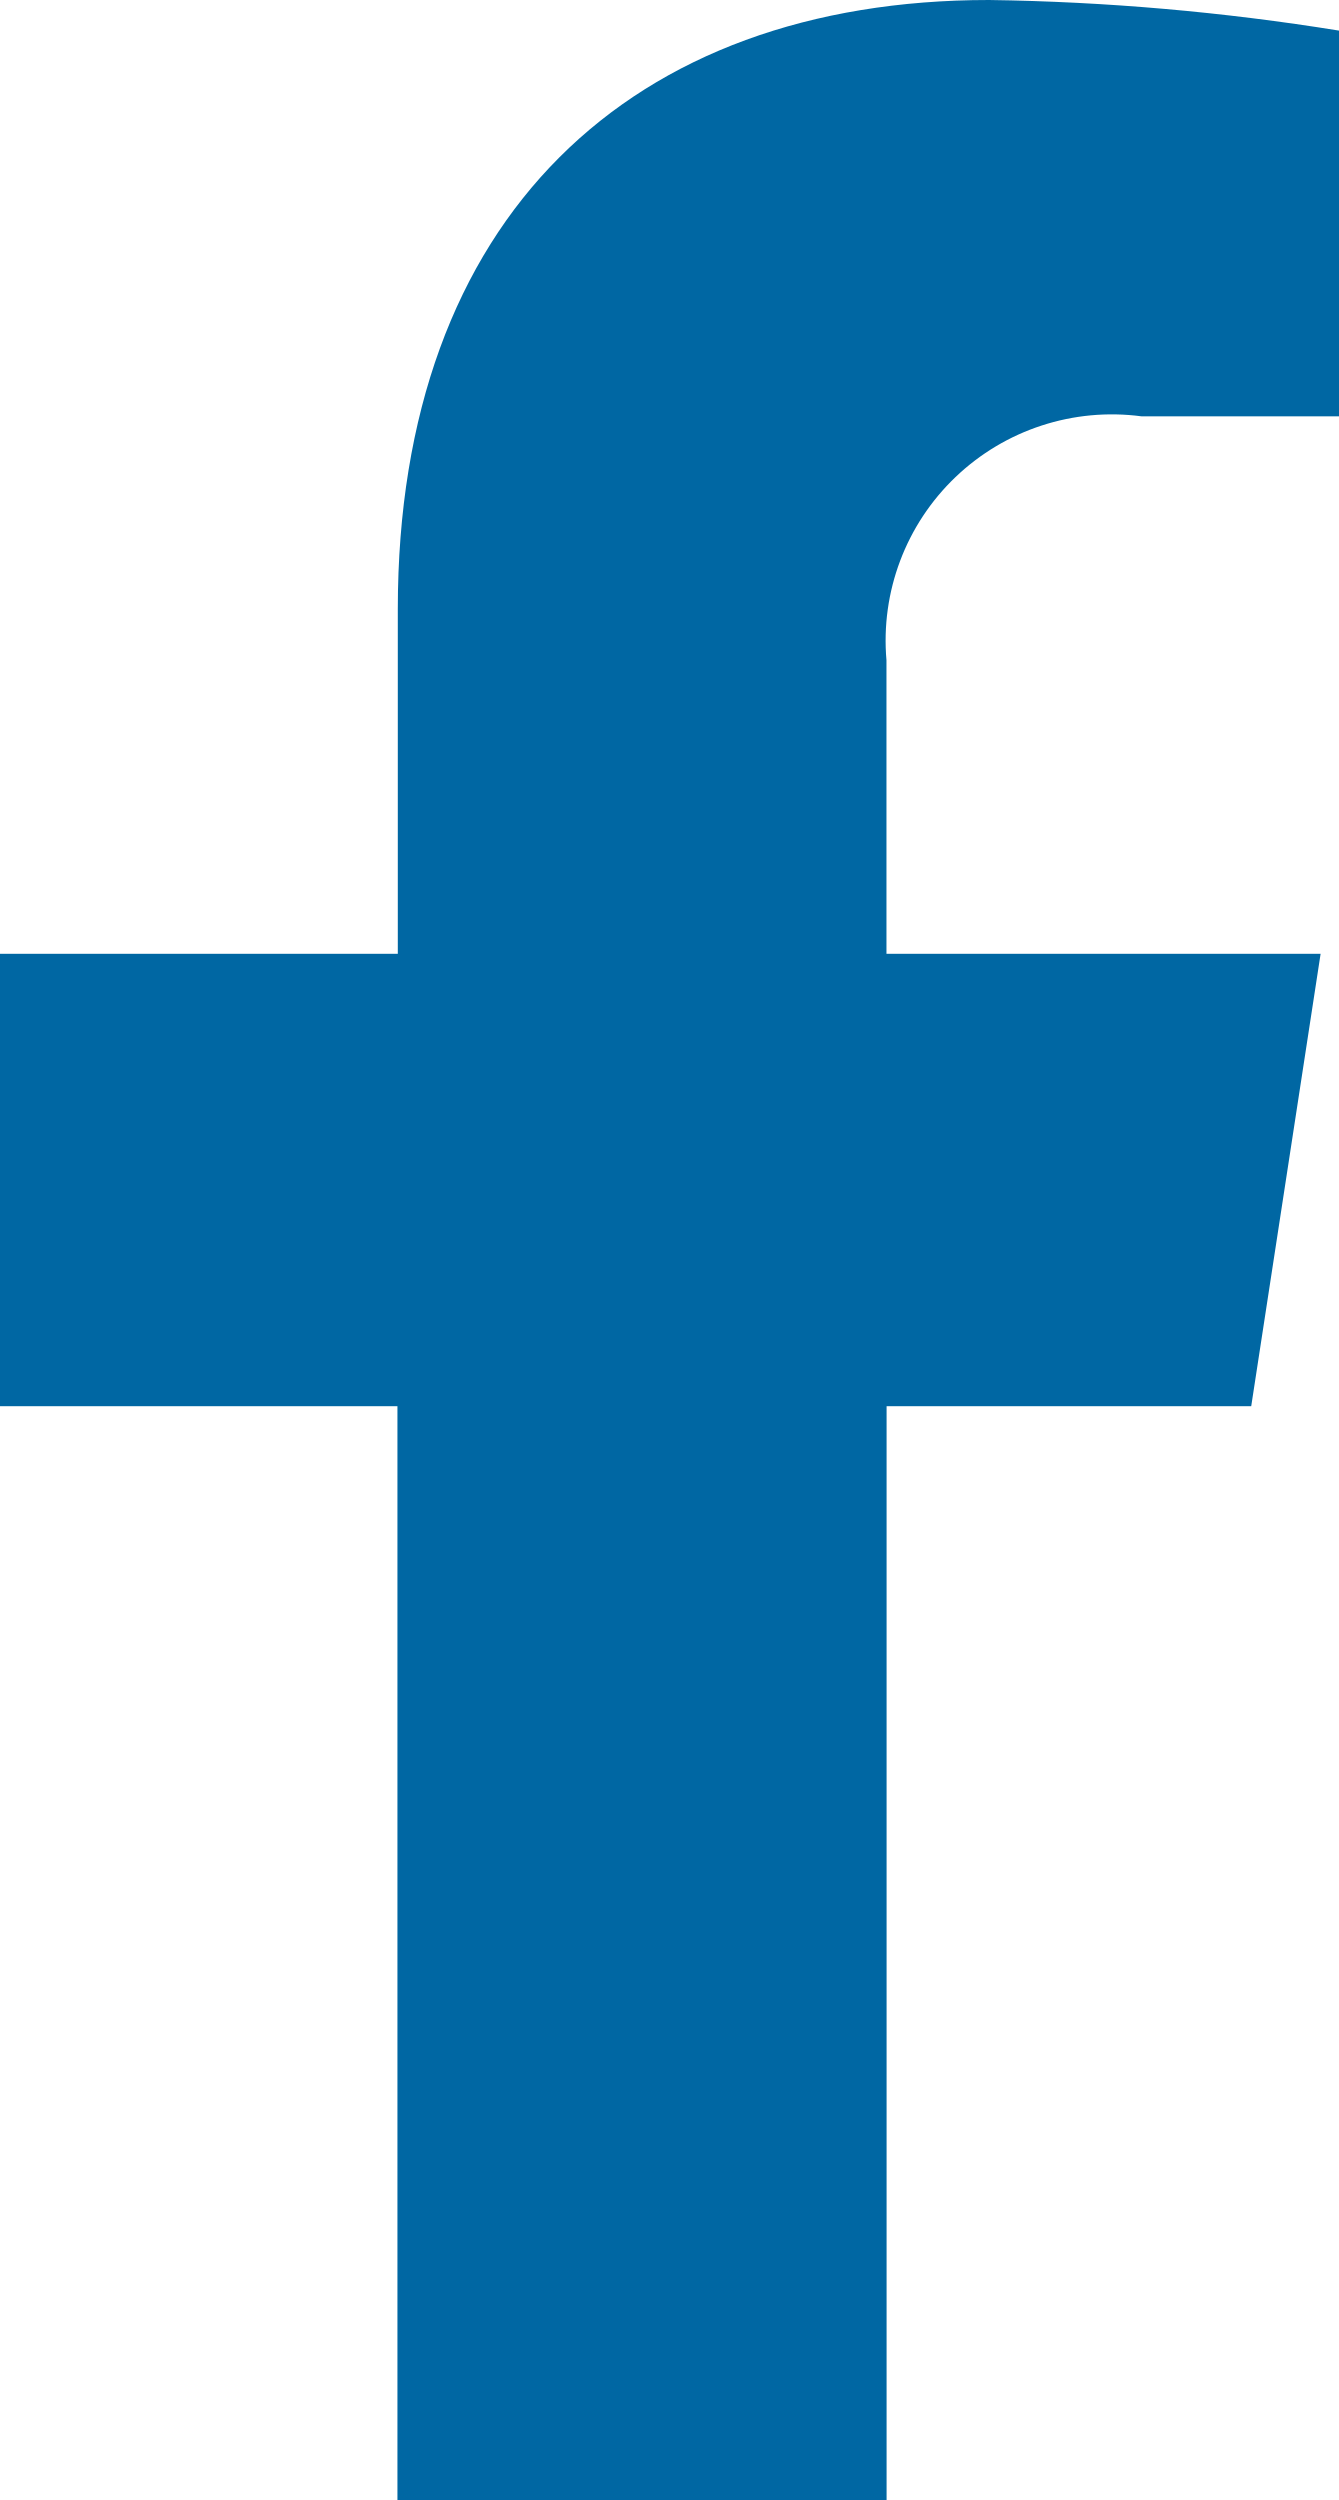
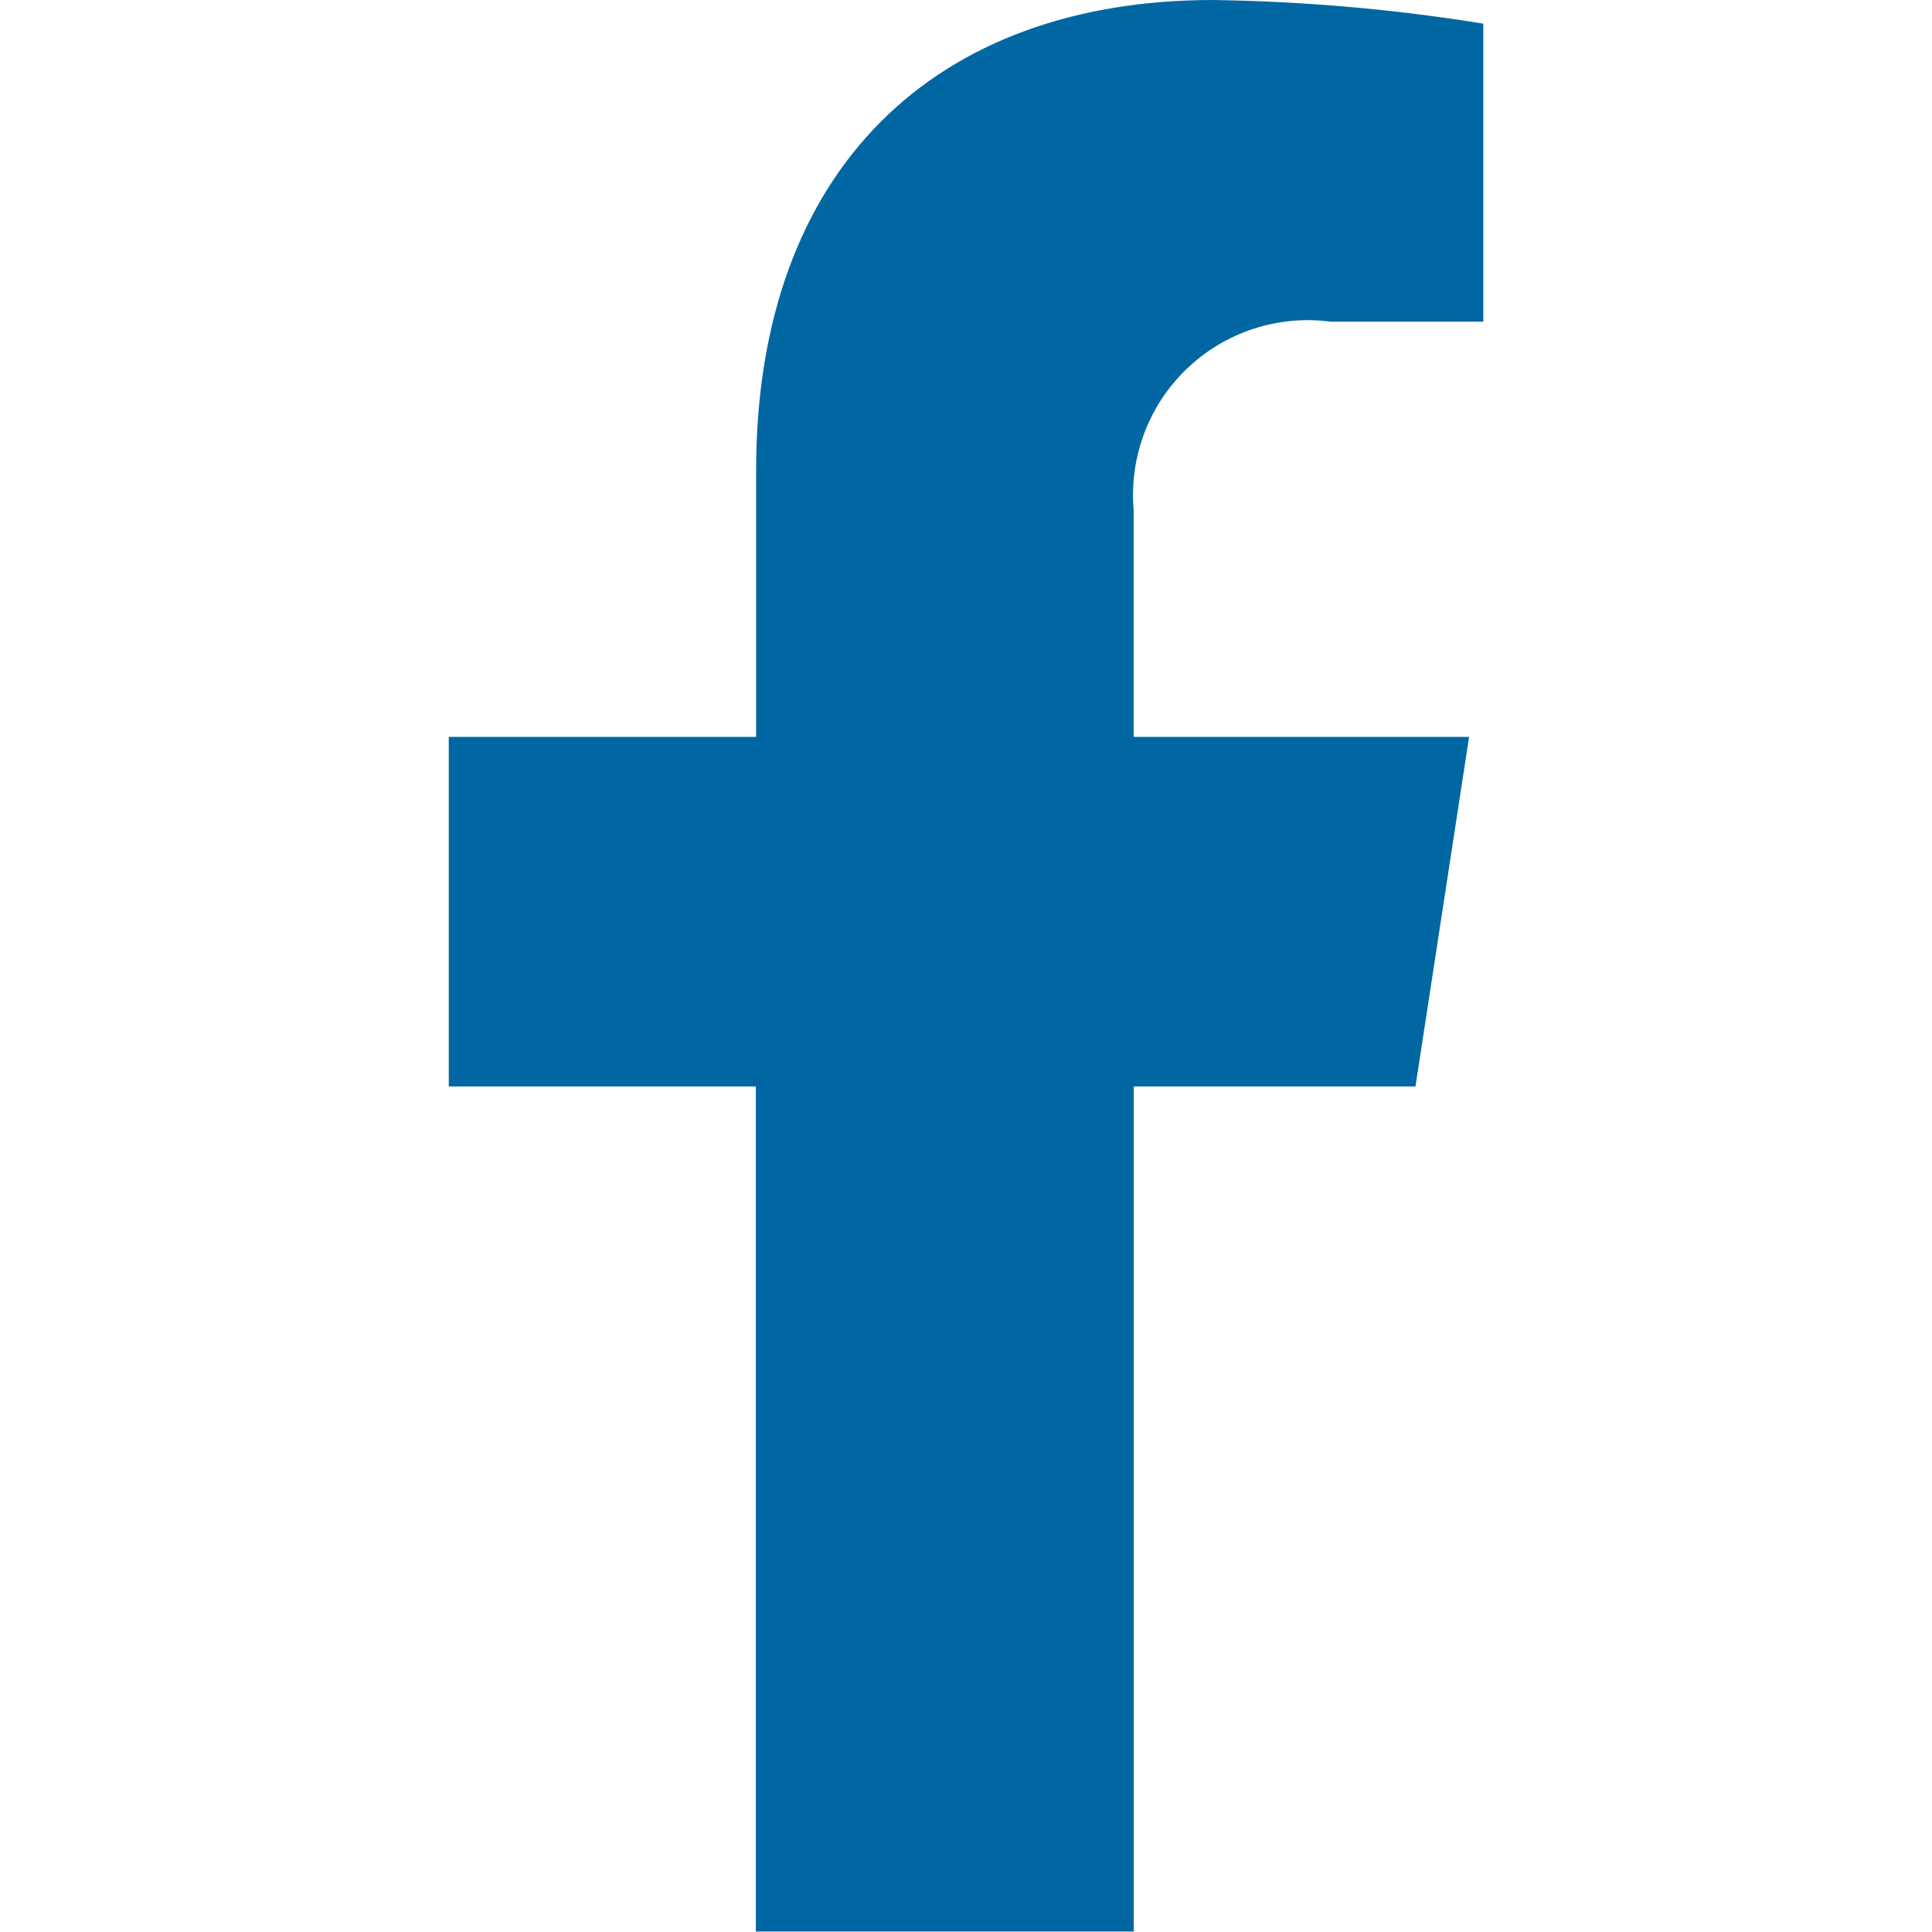
- <svg xmlns="http://www.w3.org/2000/svg" width="10.979" height="20.5" viewBox="0 0 10.979 20.5">
+ <svg xmlns="http://www.w3.org/2000/svg" width="20.505" height="20.5" viewBox="0 0 10.979 20.5">
  <path id="facebook-f-brands" d="M33.15,11.531l.569-3.71h-3.56V5.414a1.855,1.855,0,0,1,2.092-2H33.87V.251A19.736,19.736,0,0,0,31,0c-2.932,0-4.848,1.777-4.848,4.994V7.821H22.89v3.71h3.259V20.5h4.011V11.531Z" transform="translate(-22.89)" fill="hsl(202, 100%, 32%)" />
</svg>
